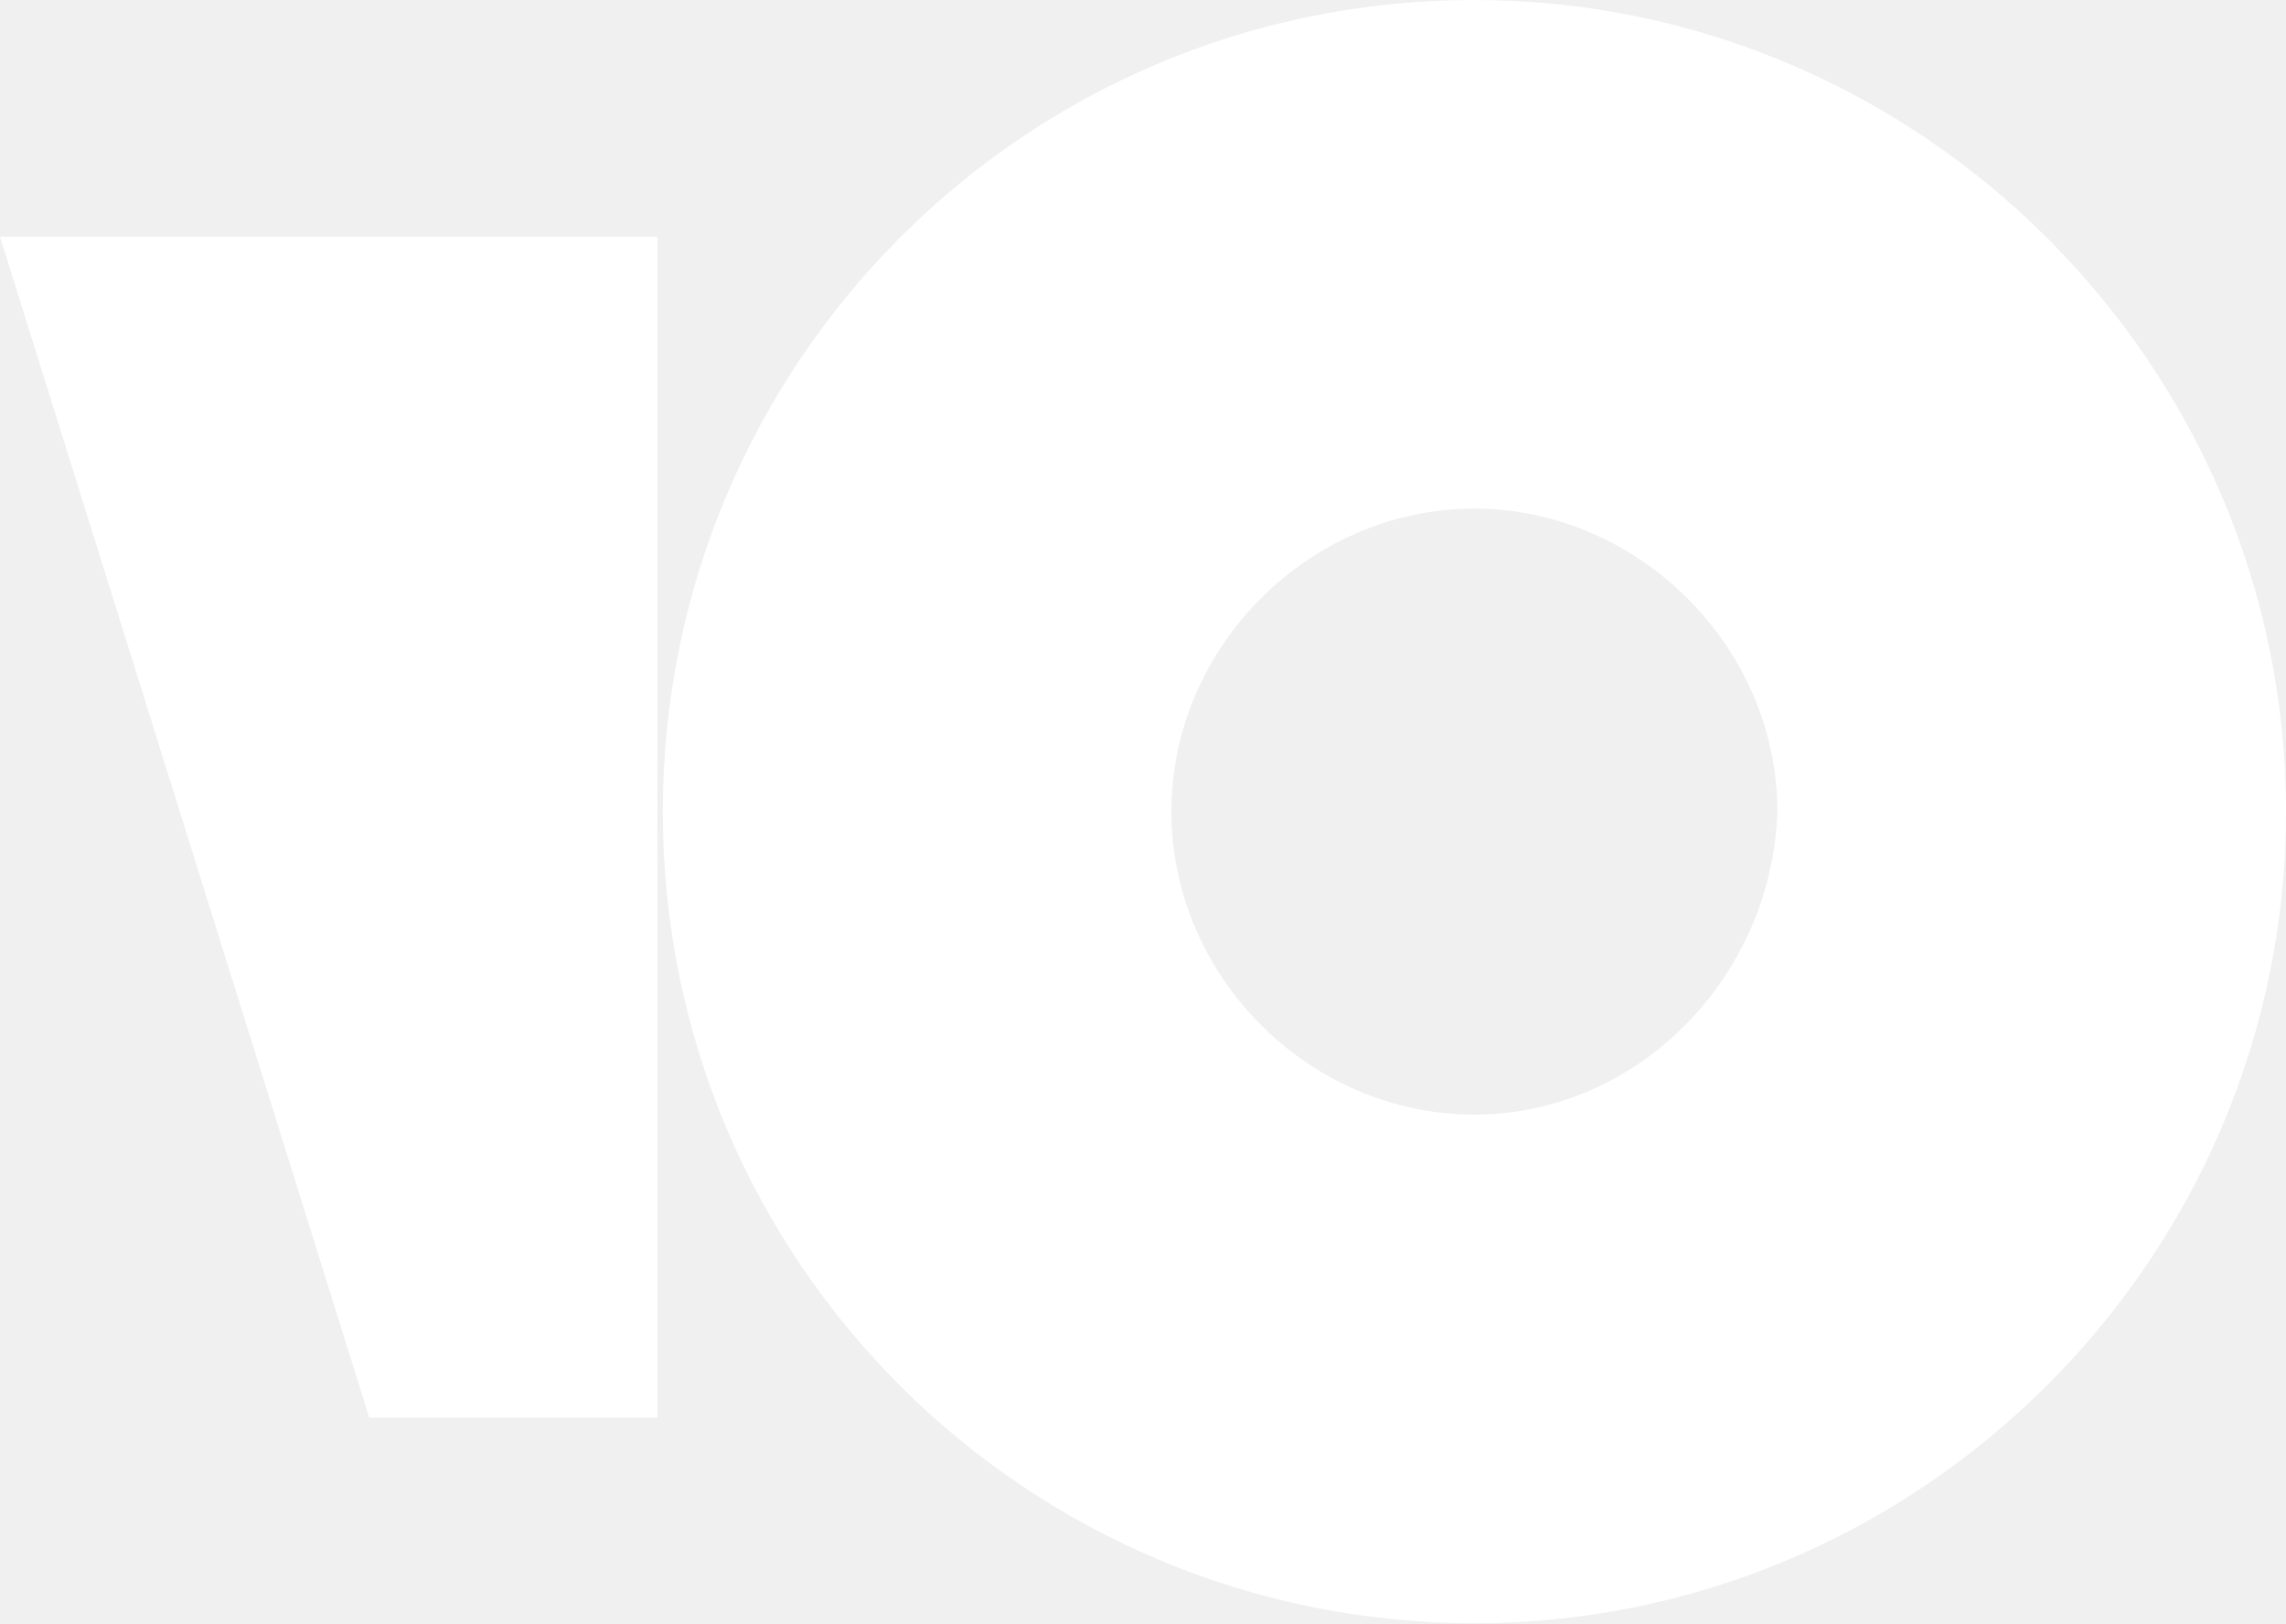
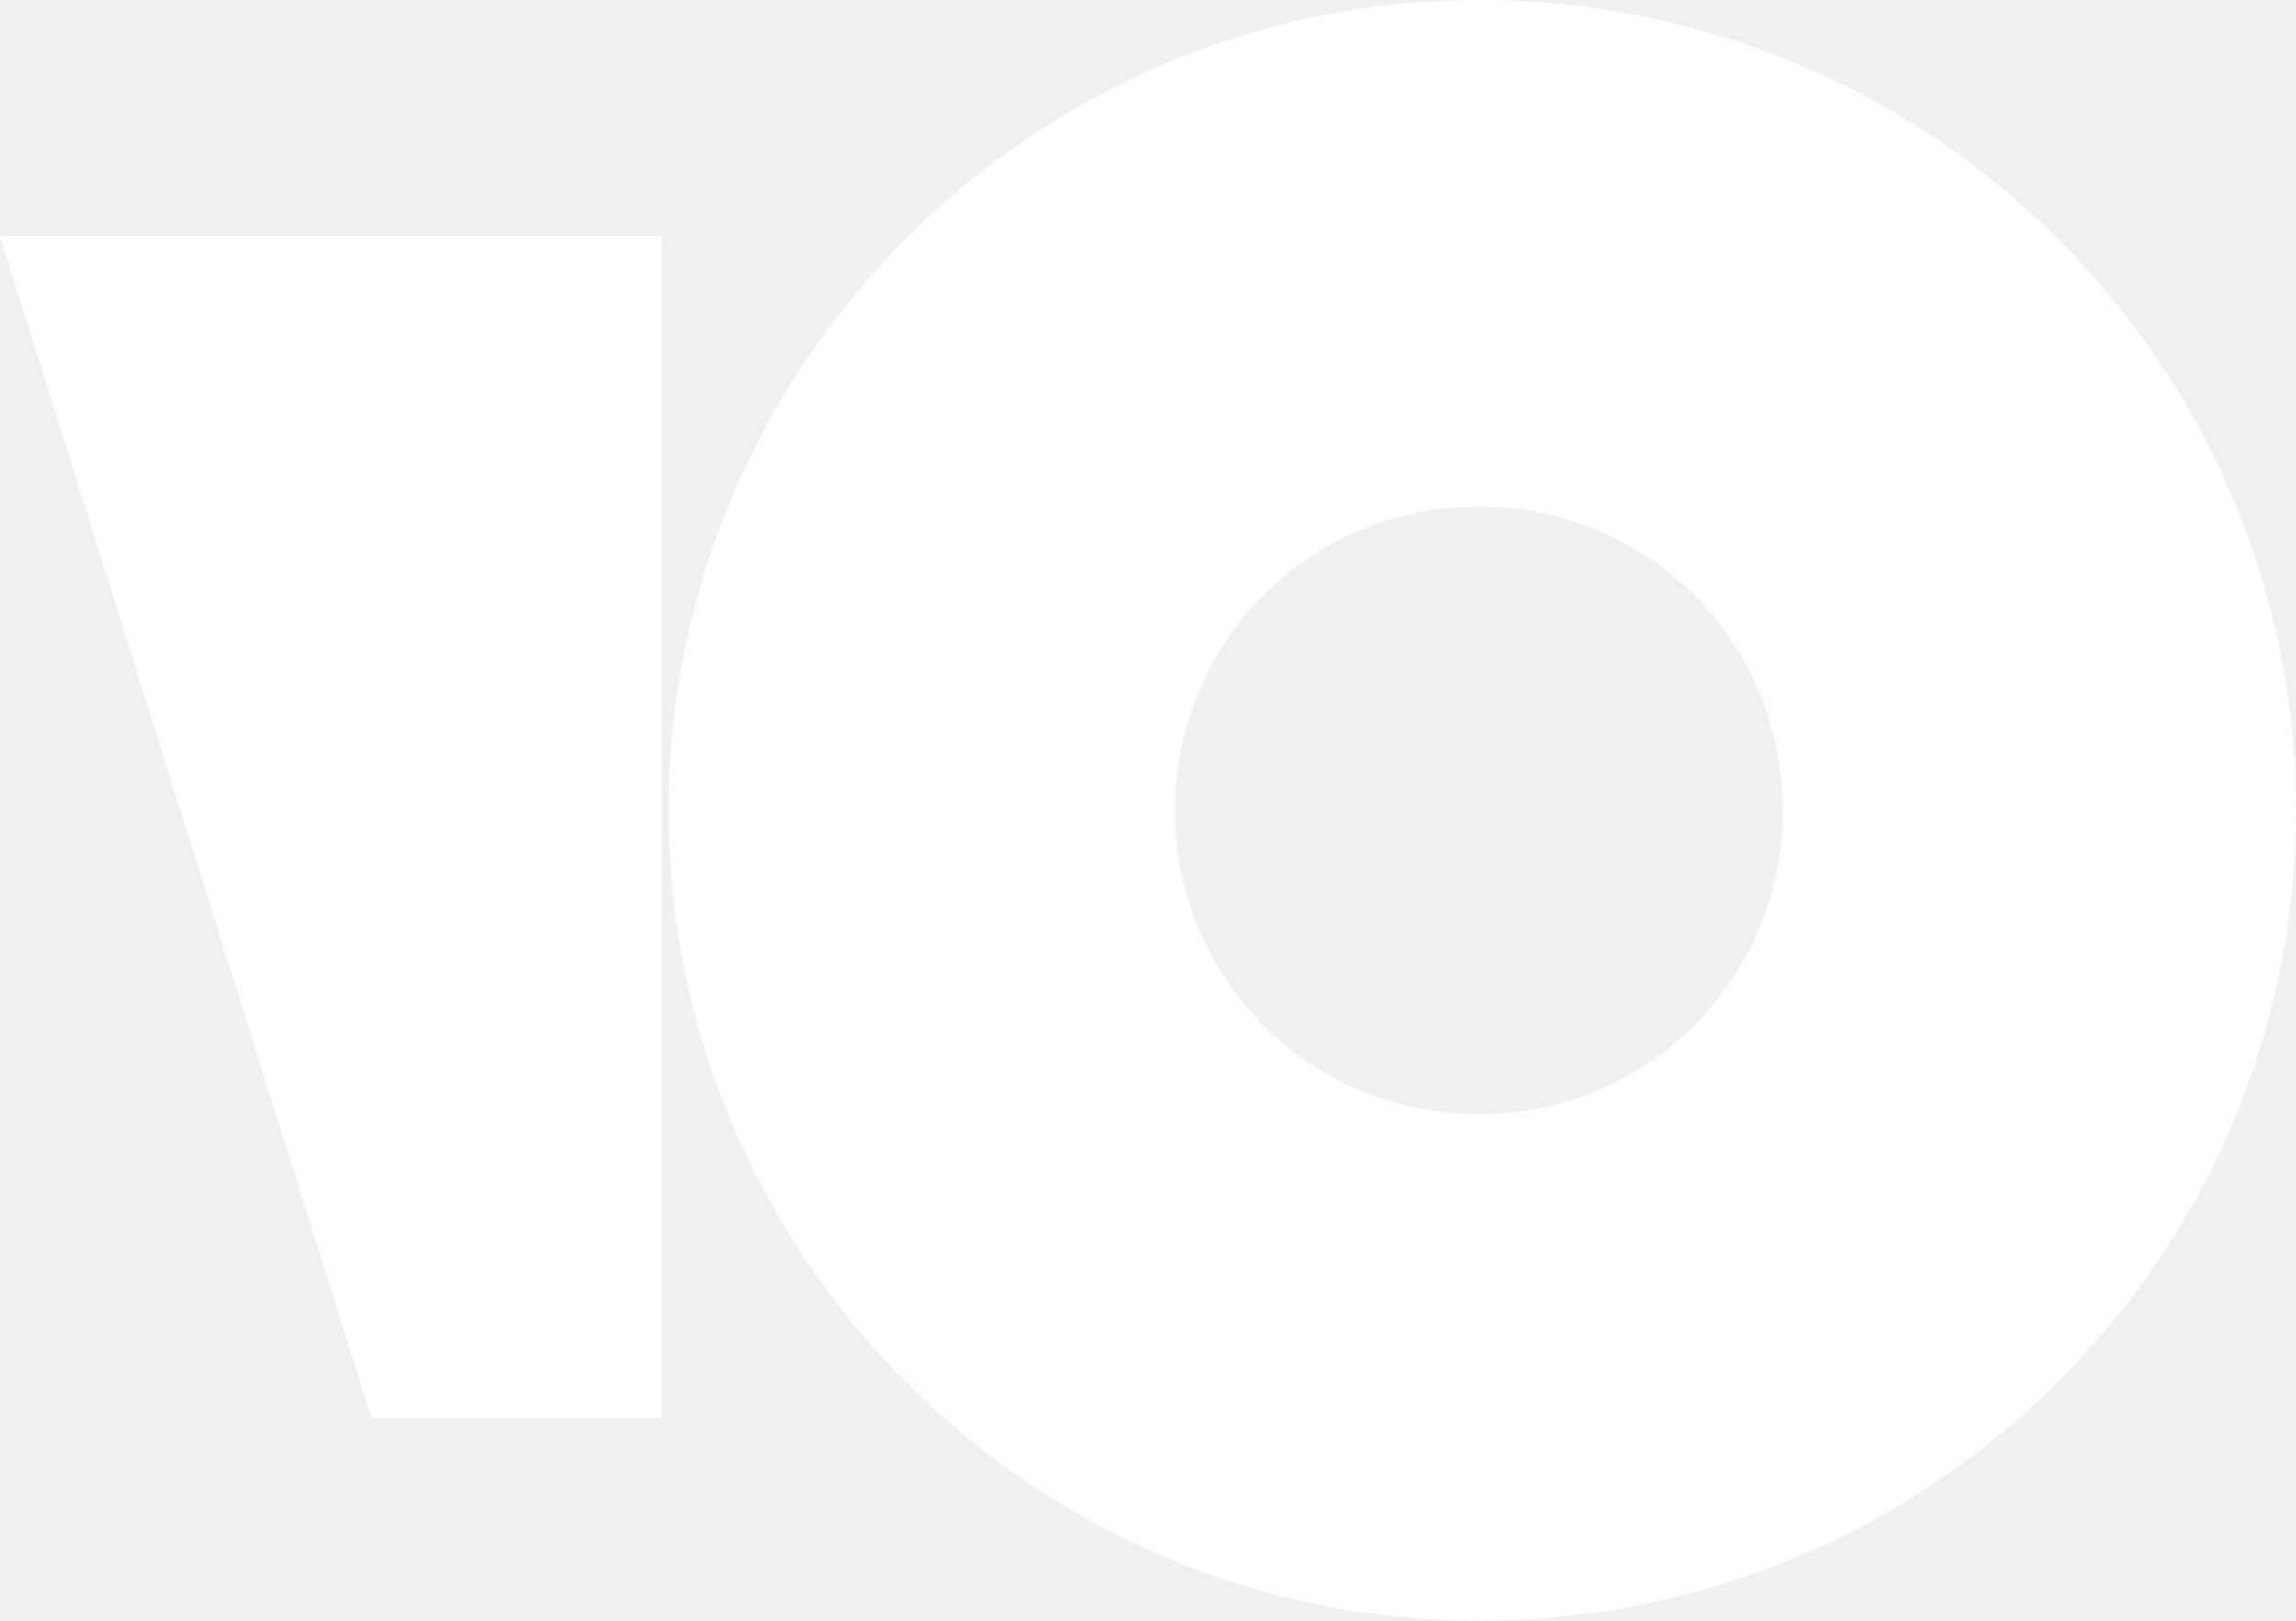
- <svg xmlns="http://www.w3.org/2000/svg" version="1.2" viewBox="0 0 169 120" width="169" height="120">
+ <svg xmlns="http://www.w3.org/2000/svg" version="1.2" viewBox="0 0 34 24" width="34" height="24">
  <style>.a{fill:#fff}</style>
-   <path fill-rule="evenodd" class="a" d="m169 60c0 33-27 60-60 60-33 0-60-26.6-60-60 0-33 26.6-60 60-60 33 0 60 27 60 60zm-37.6 0c0-12.2-10.3-22.4-22.4-22.4-12.2 0-22.4 10.2-22.4 22.4 0 12.2 10.2 22.4 22.4 22.4 12.1 0 22-10.2 22.4-22.4z" />
-   <path class="a" d="m48.6 17.5v87.3h-21.3l-27.3-87.3z" />
+   <path fill-rule="evenodd" class="a" d="m21.9 24c-6.6 0-12-5.4-12-12 0-6.6 5.4-12 12-12 6.7 0 12.1 5.4 12.1 12 0 6.6-5.4 12-12.1 12zm4.5-12c0-2.5-2-4.5-4.5-4.5-2.5 0-4.5 2-4.5 4.5 0 2.5 2 4.5 4.5 4.5 2.5 0 4.5-2 4.5-4.5z" />
+   <path class="a" d="m9.8 3.5v17.5h-4.3l-5.5-17.5z" />
</svg>
